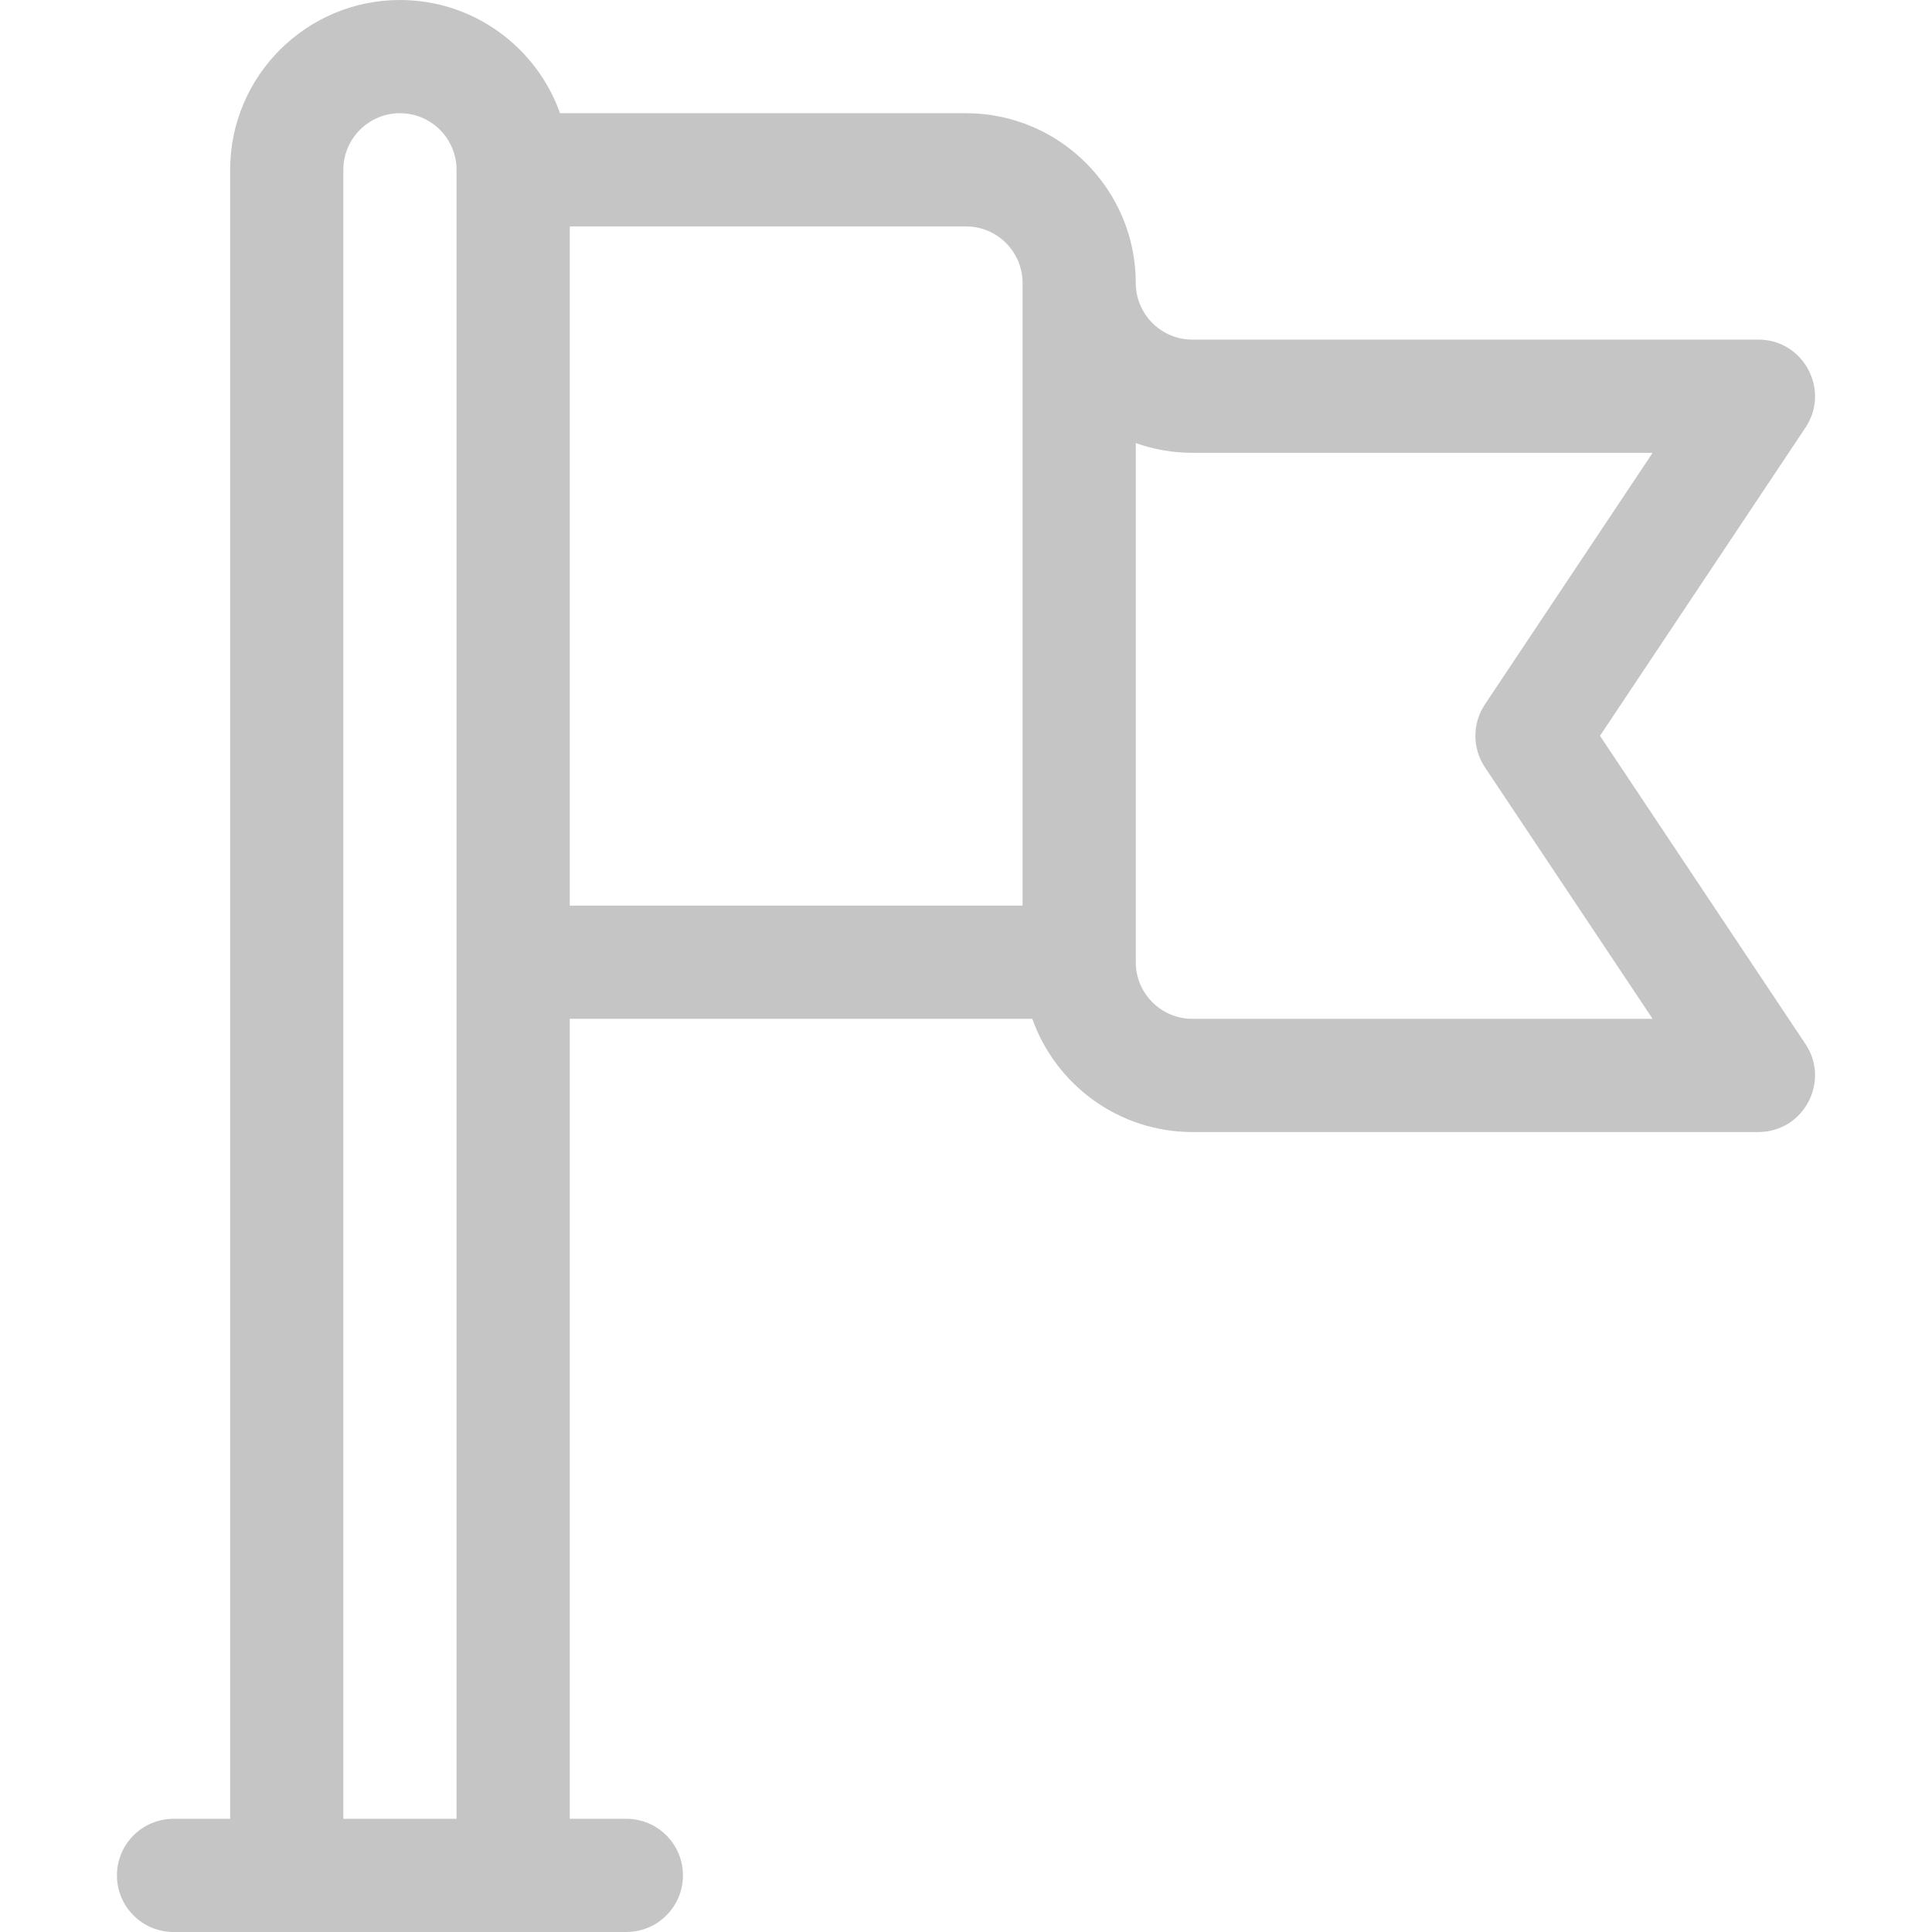
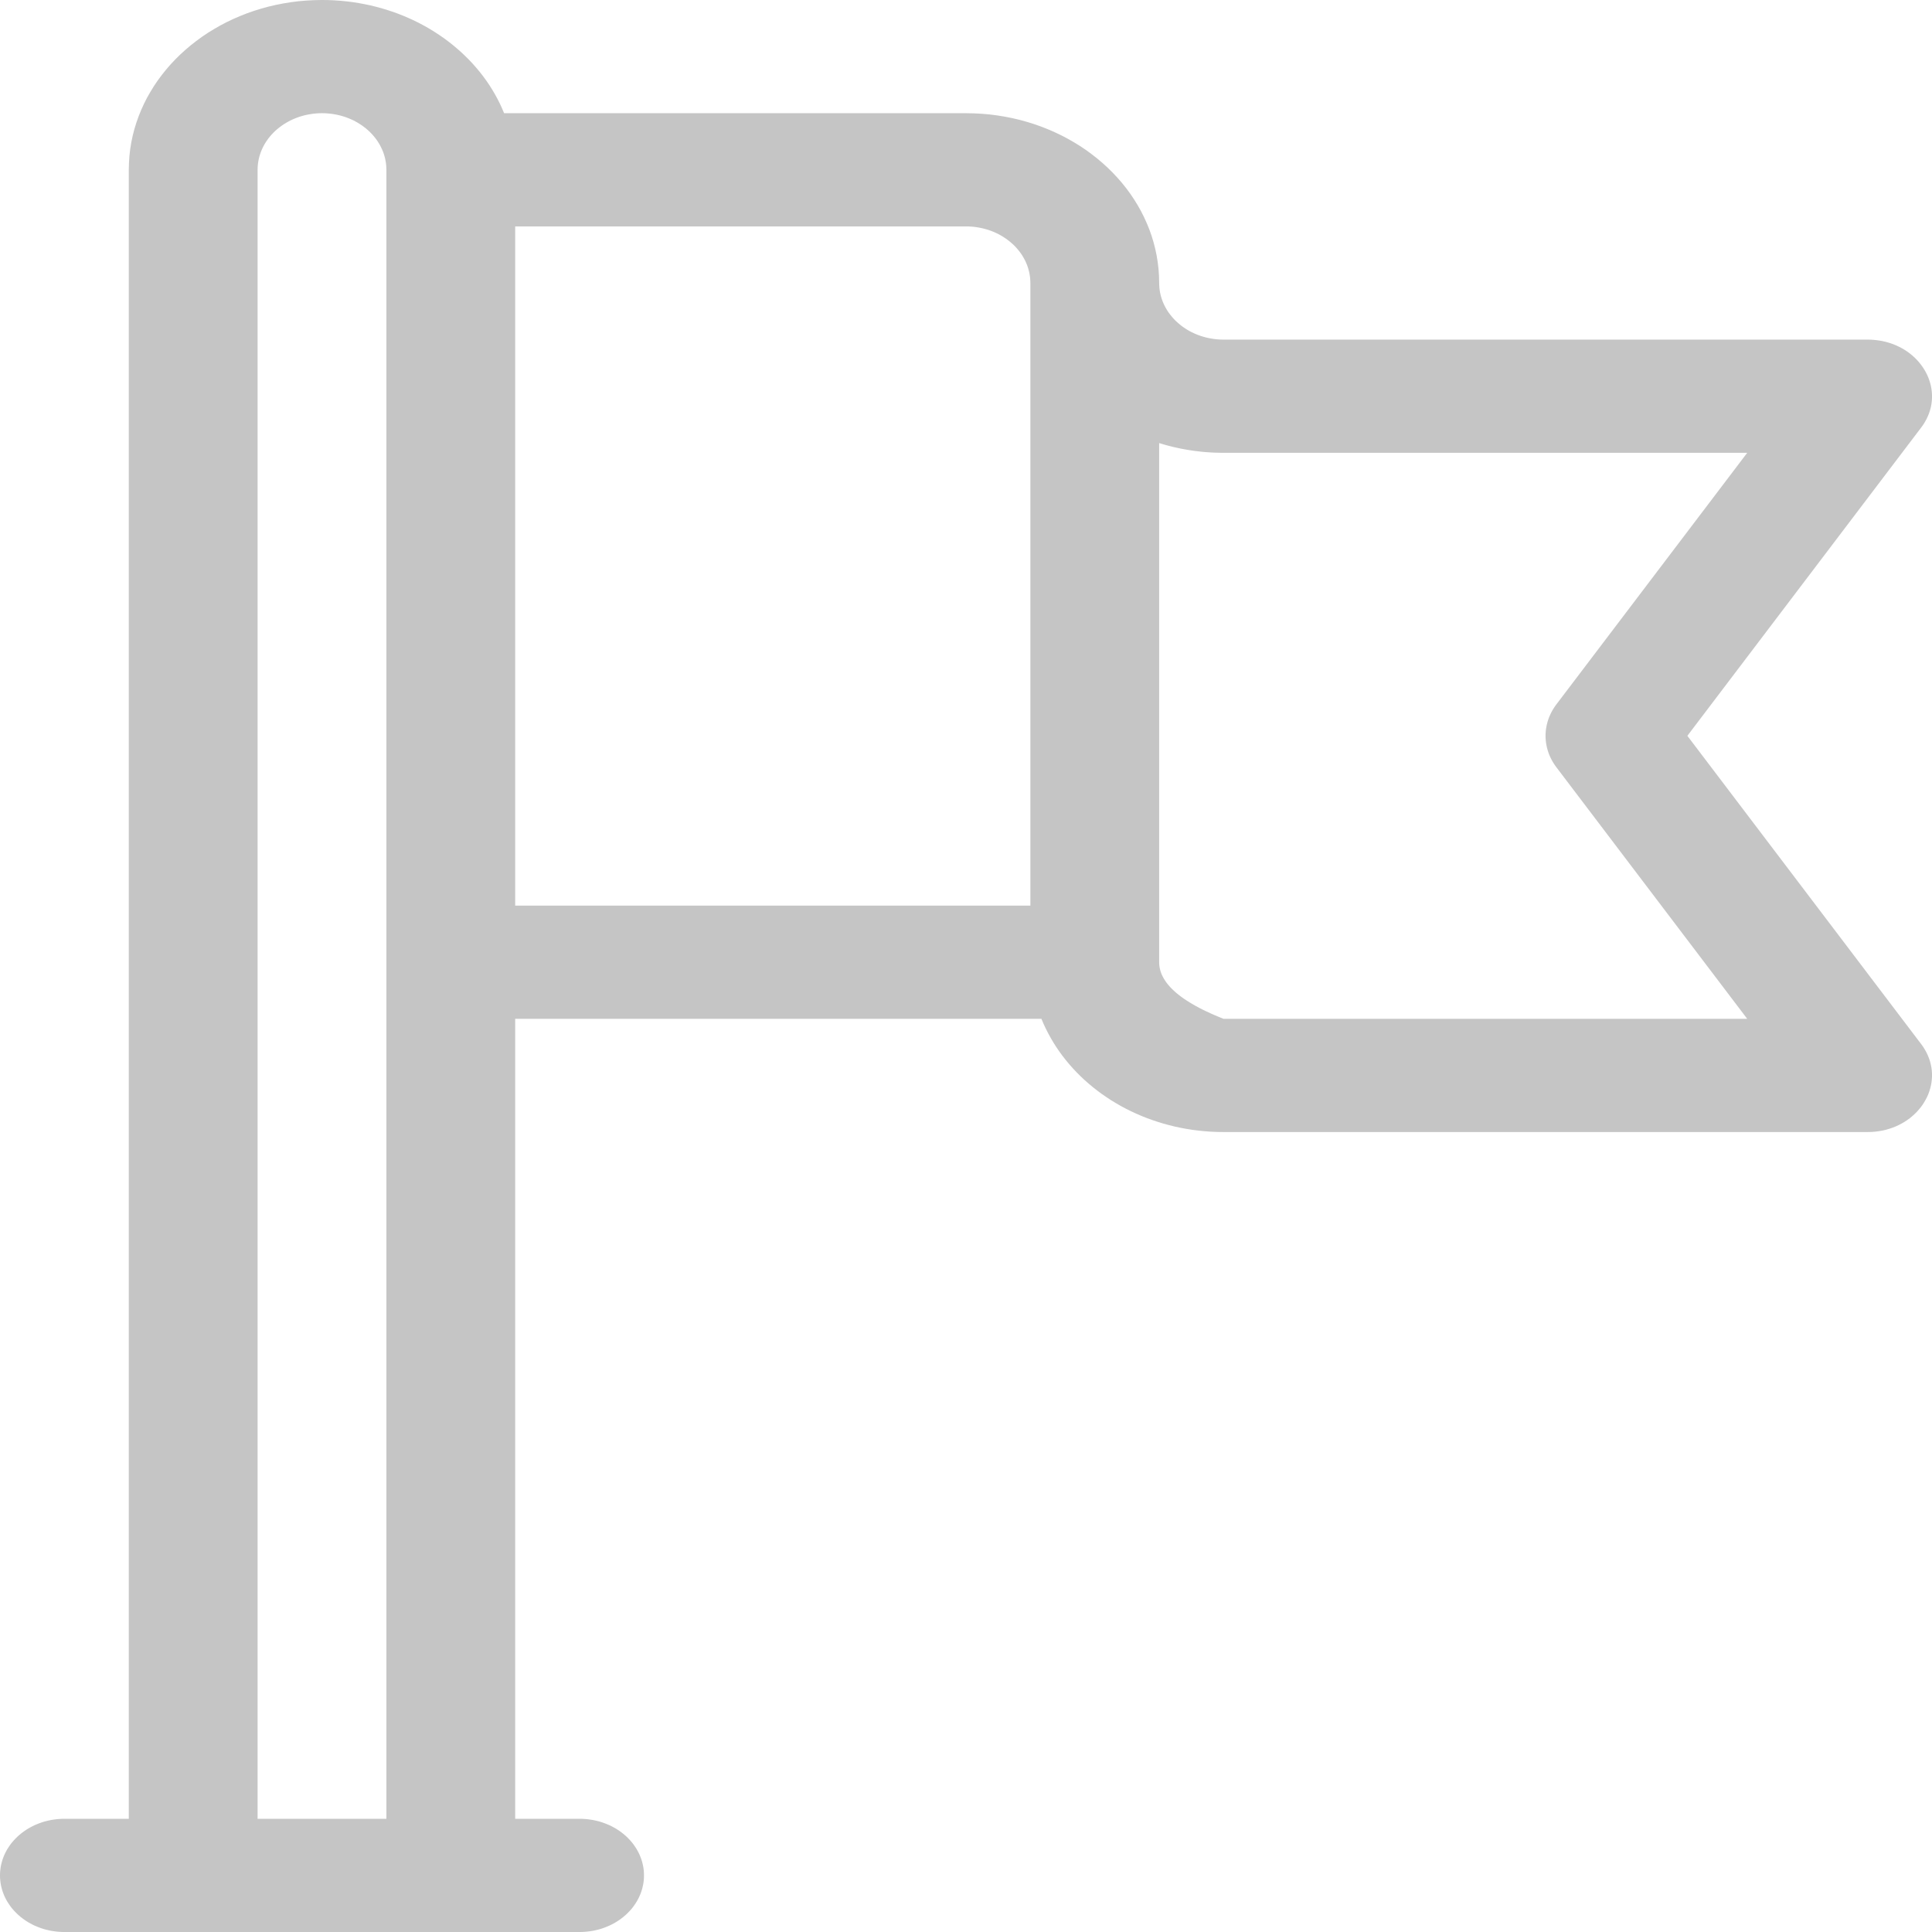
- <svg xmlns="http://www.w3.org/2000/svg" version="1.1" id="Capa_1" x="0px" y="0px" viewBox="0 0 512 512" style="enable-background:new 0 0 512 512;" xml:space="preserve" width="512px" height="512px">
+ <svg xmlns="http://www.w3.org/2000/svg" xmlns:xlink="http://www.w3.org/1999/xlink" version="1.1" preserveAspectRatio="xMidYMid meet" viewBox="0 0 512 512" width="512" height="512">
+   <defs>
+     <path d="M88.64 0.09L90.28 0.21L91.9 0.37L93.5 0.57L95.09 0.82L96.66 1.11L98.22 1.44L99.75 1.82L101.27 2.23L102.76 2.69L104.24 3.18L105.69 3.71L107.12 4.28L108.52 4.89L109.9 5.53L111.26 6.21L112.59 6.92L113.89 7.67L115.16 8.45L116.41 9.27L117.63 10.11L118.81 10.99L119.97 11.9L121.09 12.84L122.19 13.8L123.24 14.8L124.27 15.82L125.26 16.87L126.21 17.95L127.13 19.05L128.01 20.18L128.85 21.33L129.65 22.5L130.41 23.7L131.13 24.92L131.81 26.16L132.45 27.42L133.04 28.7L133.59 30L255.99 30L258.1 30.04L260.19 30.15L262.25 30.33L264.29 30.59L266.3 30.92L268.28 31.31L270.24 31.77L272.16 32.3L274.05 32.89L275.9 33.54L277.72 34.26L279.5 35.03L281.24 35.86L282.94 36.75L284.6 37.7L286.21 38.69L287.78 39.74L289.29 40.85L290.76 42L292.18 43.2L293.54 44.44L294.85 45.73L296.1 47.06L297.3 48.44L298.44 49.86L299.51 51.31L300.52 52.81L301.47 54.34L302.35 55.9L303.16 57.5L303.9 59.13L304.58 60.79L305.18 62.48L305.7 64.2L306.15 65.94L306.52 67.71L306.81 69.5L307.02 71.31L307.15 73.15L307.19 75L307.21 75.62L307.25 76.23L307.32 76.83L307.41 77.43L307.54 78.02L307.69 78.6L307.86 79.17L308.06 79.74L308.29 80.29L308.53 80.83L308.81 81.37L309.1 81.89L309.41 82.4L309.75 82.9L310.11 83.38L310.49 83.85L310.89 84.31L311.3 84.76L311.74 85.19L312.2 85.6L312.67 86L313.16 86.39L313.66 86.75L314.18 87.1L314.72 87.44L315.27 87.75L315.84 88.05L316.42 88.32L317.01 88.58L317.62 88.82L318.24 89.04L318.87 89.23L319.51 89.41L320.16 89.56L320.82 89.69L321.49 89.8L322.17 89.89L322.86 89.95L323.55 89.99L324.26 90L494.92 90L495.93 90.02L496.92 90.1L497.88 90.22L498.82 90.38L499.74 90.59L500.64 90.85L501.5 91.14L502.34 91.47L503.15 91.84L503.94 92.24L504.69 92.68L505.41 93.15L506.1 93.66L506.76 94.19L507.38 94.75L507.97 95.34L508.52 95.95L509.03 96.59L509.51 97.25L509.95 97.93L510.35 98.62L510.71 99.34L511.03 100.07L511.3 100.81L511.53 101.57L511.72 102.33L511.86 103.11L511.95 103.89L512 104.68L512 105.48L511.95 106.27L511.85 107.07L511.7 107.87L511.49 108.67L511.24 109.46L510.92 110.25L510.56 111.03L510.14 111.8L509.66 112.57L509.12 113.32L447.17 195L509.12 276.68L509.66 277.43L510.13 278.19L510.56 278.97L510.92 279.75L511.23 280.54L511.49 281.33L511.69 282.13L511.85 282.92L511.95 283.72L512 284.52L512 285.31L511.95 286.1L511.86 286.89L511.72 287.66L511.53 288.43L511.3 289.18L511.03 289.93L510.71 290.66L510.35 291.37L509.95 292.07L509.52 292.75L509.04 293.41L508.52 294.04L507.97 294.66L507.38 295.24L506.76 295.8L506.11 296.34L505.42 296.84L504.7 297.31L503.94 297.75L503.16 298.16L502.35 298.53L501.51 298.86L500.64 299.15L499.75 299.41L498.83 299.62L497.89 299.78L496.92 299.9L495.93 299.98L494.92 300L324.26 300L322.59 299.98L320.95 299.91L319.31 299.79L317.69 299.63L316.08 299.43L314.5 299.18L312.92 298.89L311.37 298.56L309.84 298.18L308.32 297.77L306.83 297.31L305.35 296.82L303.9 296.29L302.47 295.72L301.07 295.11L299.69 294.47L298.33 293.79L297 293.08L295.7 292.33L294.42 291.55L293.18 290.73L291.96 289.89L290.77 289.01L289.62 288.1L288.49 287.16L287.4 286.2L286.34 285.2L285.32 284.18L284.33 283.13L283.38 282.05L282.46 280.95L281.58 279.82L280.74 278.67L279.94 277.5L279.18 276.3L278.46 275.08L277.78 273.84L277.14 272.58L276.54 271.3L275.99 270L136.53 270L136.53 482L153.6 482L154.3 482.01L155 482.05L155.68 482.11L156.36 482.2L157.03 482.3L157.7 482.44L158.35 482.59L158.99 482.76L159.62 482.96L160.24 483.18L160.84 483.42L161.44 483.67L162.02 483.95L162.59 484.25L163.14 484.56L163.67 484.89L164.2 485.24L164.7 485.61L165.19 485.99L165.66 486.39L166.12 486.81L166.55 487.24L166.97 487.68L167.37 488.14L167.75 488.61L168.1 489.1L168.44 489.6L168.76 490.11L169.05 490.63L169.32 491.16L169.57 491.71L169.79 492.26L169.99 492.82L170.17 493.4L170.31 493.98L170.44 494.57L170.54 495.16L170.61 495.77L170.65 496.38L170.66 497L170.65 497.62L170.61 498.23L170.54 498.84L170.44 499.43L170.31 500.02L170.17 500.6L169.99 501.18L169.79 501.74L169.57 502.29L169.32 502.84L169.05 503.37L168.76 503.89L168.44 504.4L168.1 504.9L167.75 505.39L167.37 505.86L166.97 506.32L166.55 506.76L166.12 507.19L165.66 507.61L165.19 508.01L164.7 508.39L164.2 508.76L163.67 509.11L163.14 509.44L162.59 509.75L162.02 510.05L161.44 510.33L160.84 510.58L160.24 510.82L159.62 511.04L158.99 511.24L158.35 511.41L157.7 511.56L157.03 511.7L156.36 511.8L155.68 511.89L155 511.95L154.3 511.99L153.6 512L17.07 512L16.36 511.99L15.67 511.95L14.98 511.89L14.3 511.8L13.63 511.7L12.97 511.56L12.31 511.41L11.67 511.24L11.04 511.04L10.42 510.82L9.82 510.58L9.22 510.33L8.64 510.05L8.08 509.75L7.52 509.44L6.99 509.11L6.47 508.76L5.96 508.39L5.47 508.01L5 507.61L4.54 507.19L4.11 506.76L3.69 506.32L3.29 505.86L2.91 505.39L2.56 504.9L2.22 504.4L1.9 503.89L1.61 503.37L1.34 502.84L1.09 502.29L0.87 501.74L0.67 501.18L0.5 500.6L0.35 500.02L0.22 499.43L0.13 498.84L0.06 498.23L0.01 497.62L0 497L0.01 496.38L0.06 495.77L0.13 495.16L0.22 494.57L0.35 493.98L0.5 493.4L0.67 492.82L0.87 492.26L1.09 491.71L1.34 491.16L1.61 490.63L1.9 490.11L2.22 489.6L2.56 489.1L2.91 488.61L3.29 488.14L3.69 487.68L4.11 487.24L4.54 486.81L5 486.39L5.47 485.99L5.96 485.61L6.47 485.24L6.99 484.89L7.52 484.56L8.08 484.25L8.64 483.95L9.22 483.67L9.82 483.42L10.42 483.18L11.04 482.96L11.67 482.76L12.31 482.59L12.97 482.44L13.63 482.3L14.3 482.2L14.98 482.11L15.67 482.05L16.36 482.01L17.07 482L34.13 482L34.13 45L34.18 43.15L34.3 41.31L34.51 39.5L34.8 37.71L35.17 35.94L35.62 34.2L36.15 32.48L36.75 30.79L37.42 29.13L38.16 27.5L38.97 25.9L39.86 24.34L40.8 22.81L41.81 21.31L42.89 19.86L44.02 18.44L45.22 17.06L46.47 15.73L47.78 14.44L49.14 13.2L50.56 12L52.03 10.85L53.55 9.74L55.11 8.69L56.73 7.7L58.38 6.75L60.08 5.86L61.82 5.03L63.6 4.26L65.42 3.54L67.28 2.89L69.17 2.3L71.09 1.77L73.04 1.31L75.03 0.92L77.04 0.59L79.08 0.33L81.14 0.15L83.22 0.04L85.33 0L86.99 0.02L88.64 0.09ZM83.93 30.05L83.25 30.11L82.57 30.2L81.9 30.31L81.23 30.44L80.58 30.59L79.94 30.77L79.31 30.96L78.69 31.18L78.09 31.42L77.49 31.68L76.91 31.95L76.35 32.25L75.8 32.57L75.26 32.9L74.74 33.25L74.23 33.62L73.74 34L73.27 34.4L72.81 34.81L72.38 35.24L71.96 35.69L71.56 36.15L71.18 36.62L70.83 37.1L70.49 37.6L70.17 38.11L69.88 38.63L69.61 39.17L69.36 39.71L69.14 40.26L68.94 40.83L68.76 41.4L68.61 41.98L68.49 42.57L68.39 43.17L68.32 43.77L68.28 44.38L68.26 45L68.26 482L102.4 482L102.4 45L102.38 44.38L102.34 43.77L102.27 43.17L102.17 42.57L102.05 41.98L101.9 41.4L101.73 40.83L101.53 40.26L101.3 39.71L101.05 39.17L100.78 38.63L100.49 38.11L100.17 37.6L99.84 37.1L99.48 36.62L99.1 36.15L98.7 35.69L98.28 35.24L97.85 34.81L97.39 34.4L96.92 34L96.43 33.62L95.93 33.25L95.4 32.9L94.87 32.57L94.31 32.25L93.75 31.95L93.17 31.68L92.57 31.42L91.97 31.18L91.35 30.96L90.72 30.77L90.08 30.59L89.43 30.44L88.77 30.31L88.1 30.2L87.42 30.11L86.73 30.05L86.03 30.01L85.33 30L84.63 30.01L83.93 30.05ZM307.2 255.41L307.23 255.82L307.29 256.23L307.36 256.64L307.46 257.04L307.57 257.45L307.71 257.85L307.87 258.25L308.05 258.64L308.26 259.04L308.48 259.43L308.73 259.82L308.99 260.21L309.28 260.6L309.59 260.99L309.92 261.37L310.27 261.75L310.65 262.13L311.04 262.51L311.46 262.89L311.89 263.26L312.35 263.63L312.83 264L313.33 264.37L313.86 264.74L314.4 265.1L314.97 265.46L315.55 265.82L316.16 266.18L316.79 266.54L317.44 266.89L318.11 267.25L318.81 267.6L319.52 267.95L320.26 268.29L321.01 268.64L321.79 268.98L322.59 269.32L323.41 269.66L324.26 270L463.03 270L412.45 203.32L412.17 202.94L411.91 202.55L411.66 202.16L411.42 201.77L411.2 201.37L410.99 200.96L410.8 200.55L410.62 200.14L410.45 199.72L410.3 199.3L410.17 198.88L410.05 198.46L409.94 198.03L409.85 197.6L409.77 197.17L409.7 196.74L409.65 196.3L409.62 195.87L409.59 195.43L409.59 195L409.59 194.56L409.62 194.13L409.65 193.7L409.7 193.26L409.77 192.83L409.85 192.4L409.94 191.97L410.05 191.54L410.17 191.12L410.3 190.7L410.45 190.28L410.62 189.86L410.8 189.45L410.99 189.04L411.2 188.63L411.42 188.23L411.66 187.84L411.91 187.45L412.17 187.06L412.45 186.68L463.03 120L324.26 120L323.81 120L323.36 119.99L322.91 119.98L322.47 119.97L322.02 119.96L321.58 119.94L321.14 119.92L320.7 119.89L320.26 119.86L319.82 119.83L319.38 119.8L318.94 119.76L318.51 119.72L318.07 119.67L317.64 119.62L317.2 119.57L316.77 119.52L316.34 119.46L315.91 119.4L315.48 119.33L315.06 119.27L314.63 119.2L314.21 119.12L313.78 119.05L313.36 118.97L312.94 118.89L312.52 118.8L312.1 118.71L311.69 118.62L311.27 118.53L310.86 118.43L310.44 118.33L310.03 118.22L309.62 118.12L309.21 118.01L308.81 117.9L308.4 117.78L308 117.66L307.59 117.54L307.19 117.42L307.19 255L307.2 255.41ZM136.53 240L273.06 240L273.06 75L273.04 74.38L273 73.77L272.93 73.17L272.83 72.57L272.71 71.98L272.56 71.4L272.39 70.83L272.19 70.26L271.96 69.71L271.72 69.17L271.44 68.63L271.15 68.11L270.84 67.6L270.5 67.1L270.14 66.62L269.76 66.15L269.36 65.69L268.95 65.24L268.51 64.81L268.05 64.4L267.58 64L267.09 63.62L266.59 63.25L266.06 62.9L265.53 62.57L264.98 62.25L264.41 61.95L263.83 61.68L263.24 61.42L262.63 61.18L262.01 60.96L261.38 60.77L260.74 60.59L260.09 60.44L259.43 60.31L258.76 60.2L258.08 60.11L257.39 60.05L256.69 60.01L255.99 60L136.53 60L136.53 240Z" id="a27n8ZiNtc" />
+   </defs>
  <g>
    <g>
-       <path d="M424.019,195l54.453-81.679c6.639-9.96-0.529-23.321-12.481-23.321h-150c-8.271,0-15-6.728-15-14.998V75    c0-24.813-20.187-45-45-45h-107.58c-6.192-17.459-22.865-30-42.42-30c-24.813,0-45,20.187-45,45v437h-15c-8.284,0-15,6.716-15,15    s6.716,15,15,15c12.802,0,107.206,0,120,0c8.284,0,15-6.716,15-15s-6.716-15-15-15h-15V270h122.58    c6.192,17.458,22.865,30,42.42,30h150c11.969,0,19.111-13.376,12.481-23.321L424.019,195z M120.991,482h-30V45    c0-8.271,6.729-15,15-15s15,6.729,15,15C120.991,52.639,120.991,474.2,120.991,482z M270.991,240h-120V60h105    c8.271,0,15,6.729,15,15V240z M315.991,270c-8.271,0-15-6.729-15-15V117.42c4.695,1.665,9.741,2.58,15,2.58h121.972    l-44.453,66.679c-3.359,5.039-3.359,11.603,0,16.641L437.963,270H315.991z" fill="#c5c5c5" />
+       <g>
+         <use xlink:href="#a27n8ZiNtc" opacity="1" fill="#c5c5c5" fill-opacity="1" />
+         <g>
+           <use xlink:href="#a27n8ZiNtc" opacity="1" fill-opacity="0" stroke="#000000" stroke-width="1" stroke-opacity="0" />
+         </g>
+       </g>
    </g>
  </g>
</svg>
